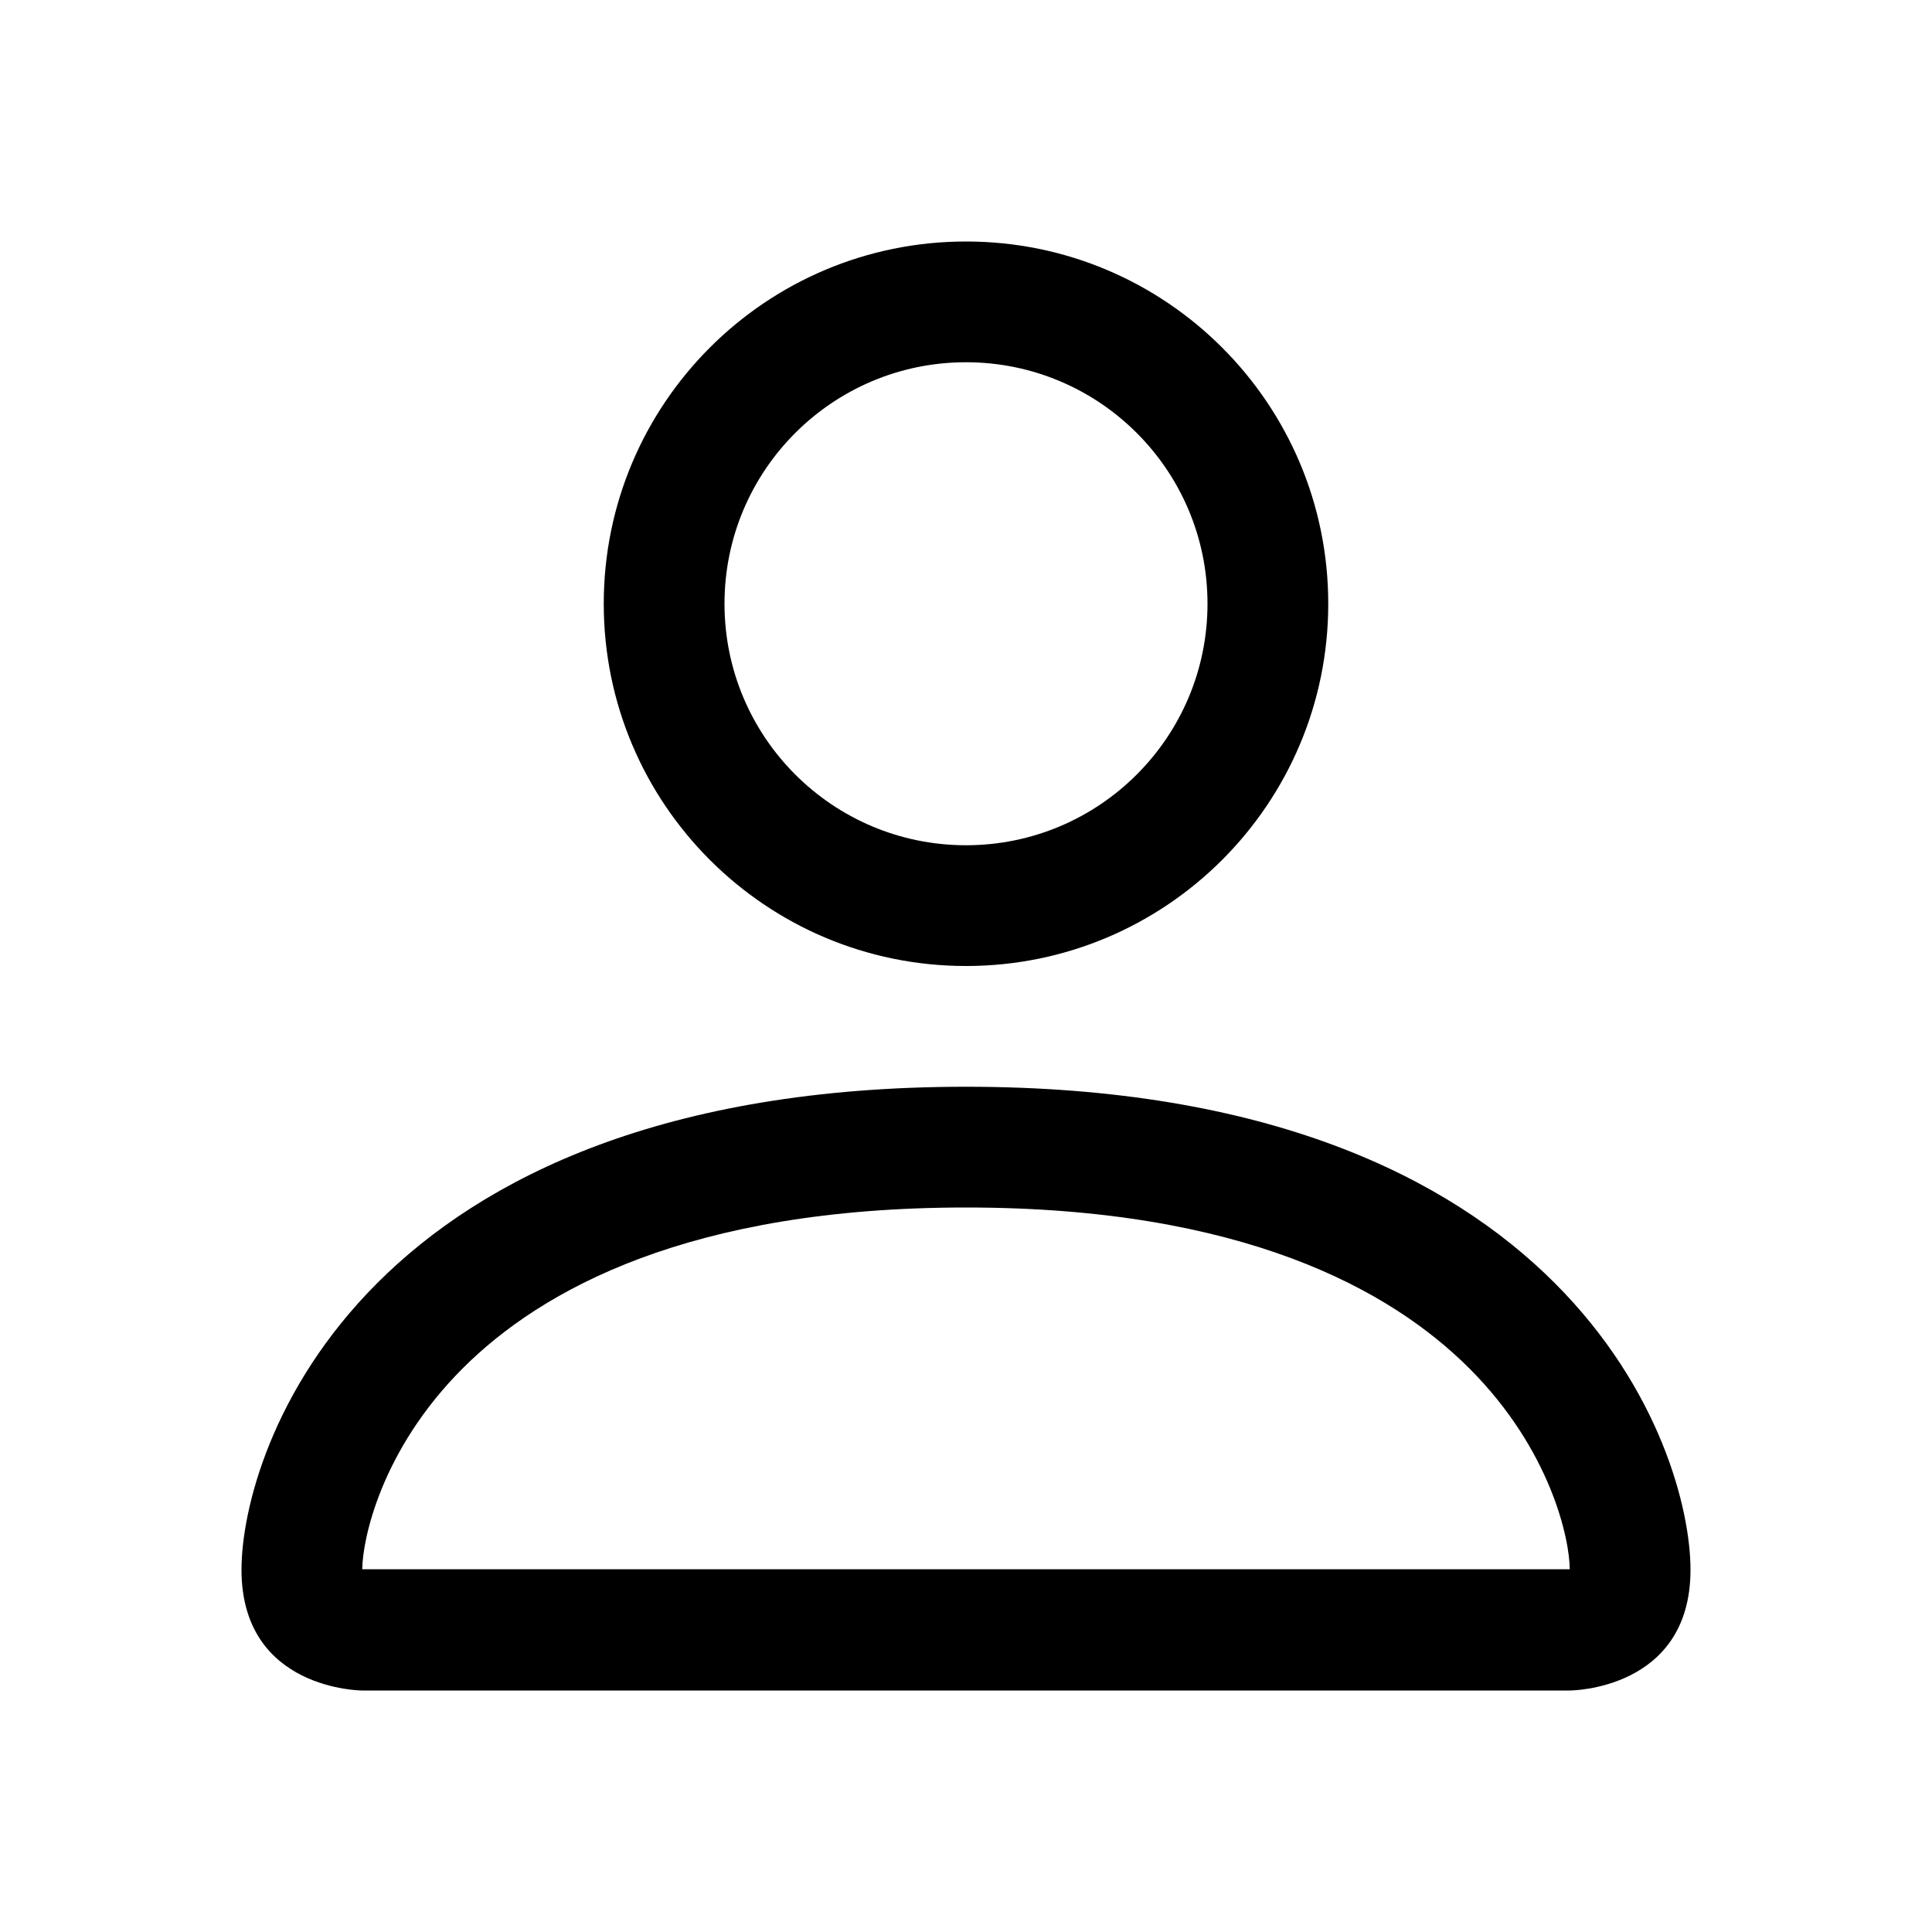
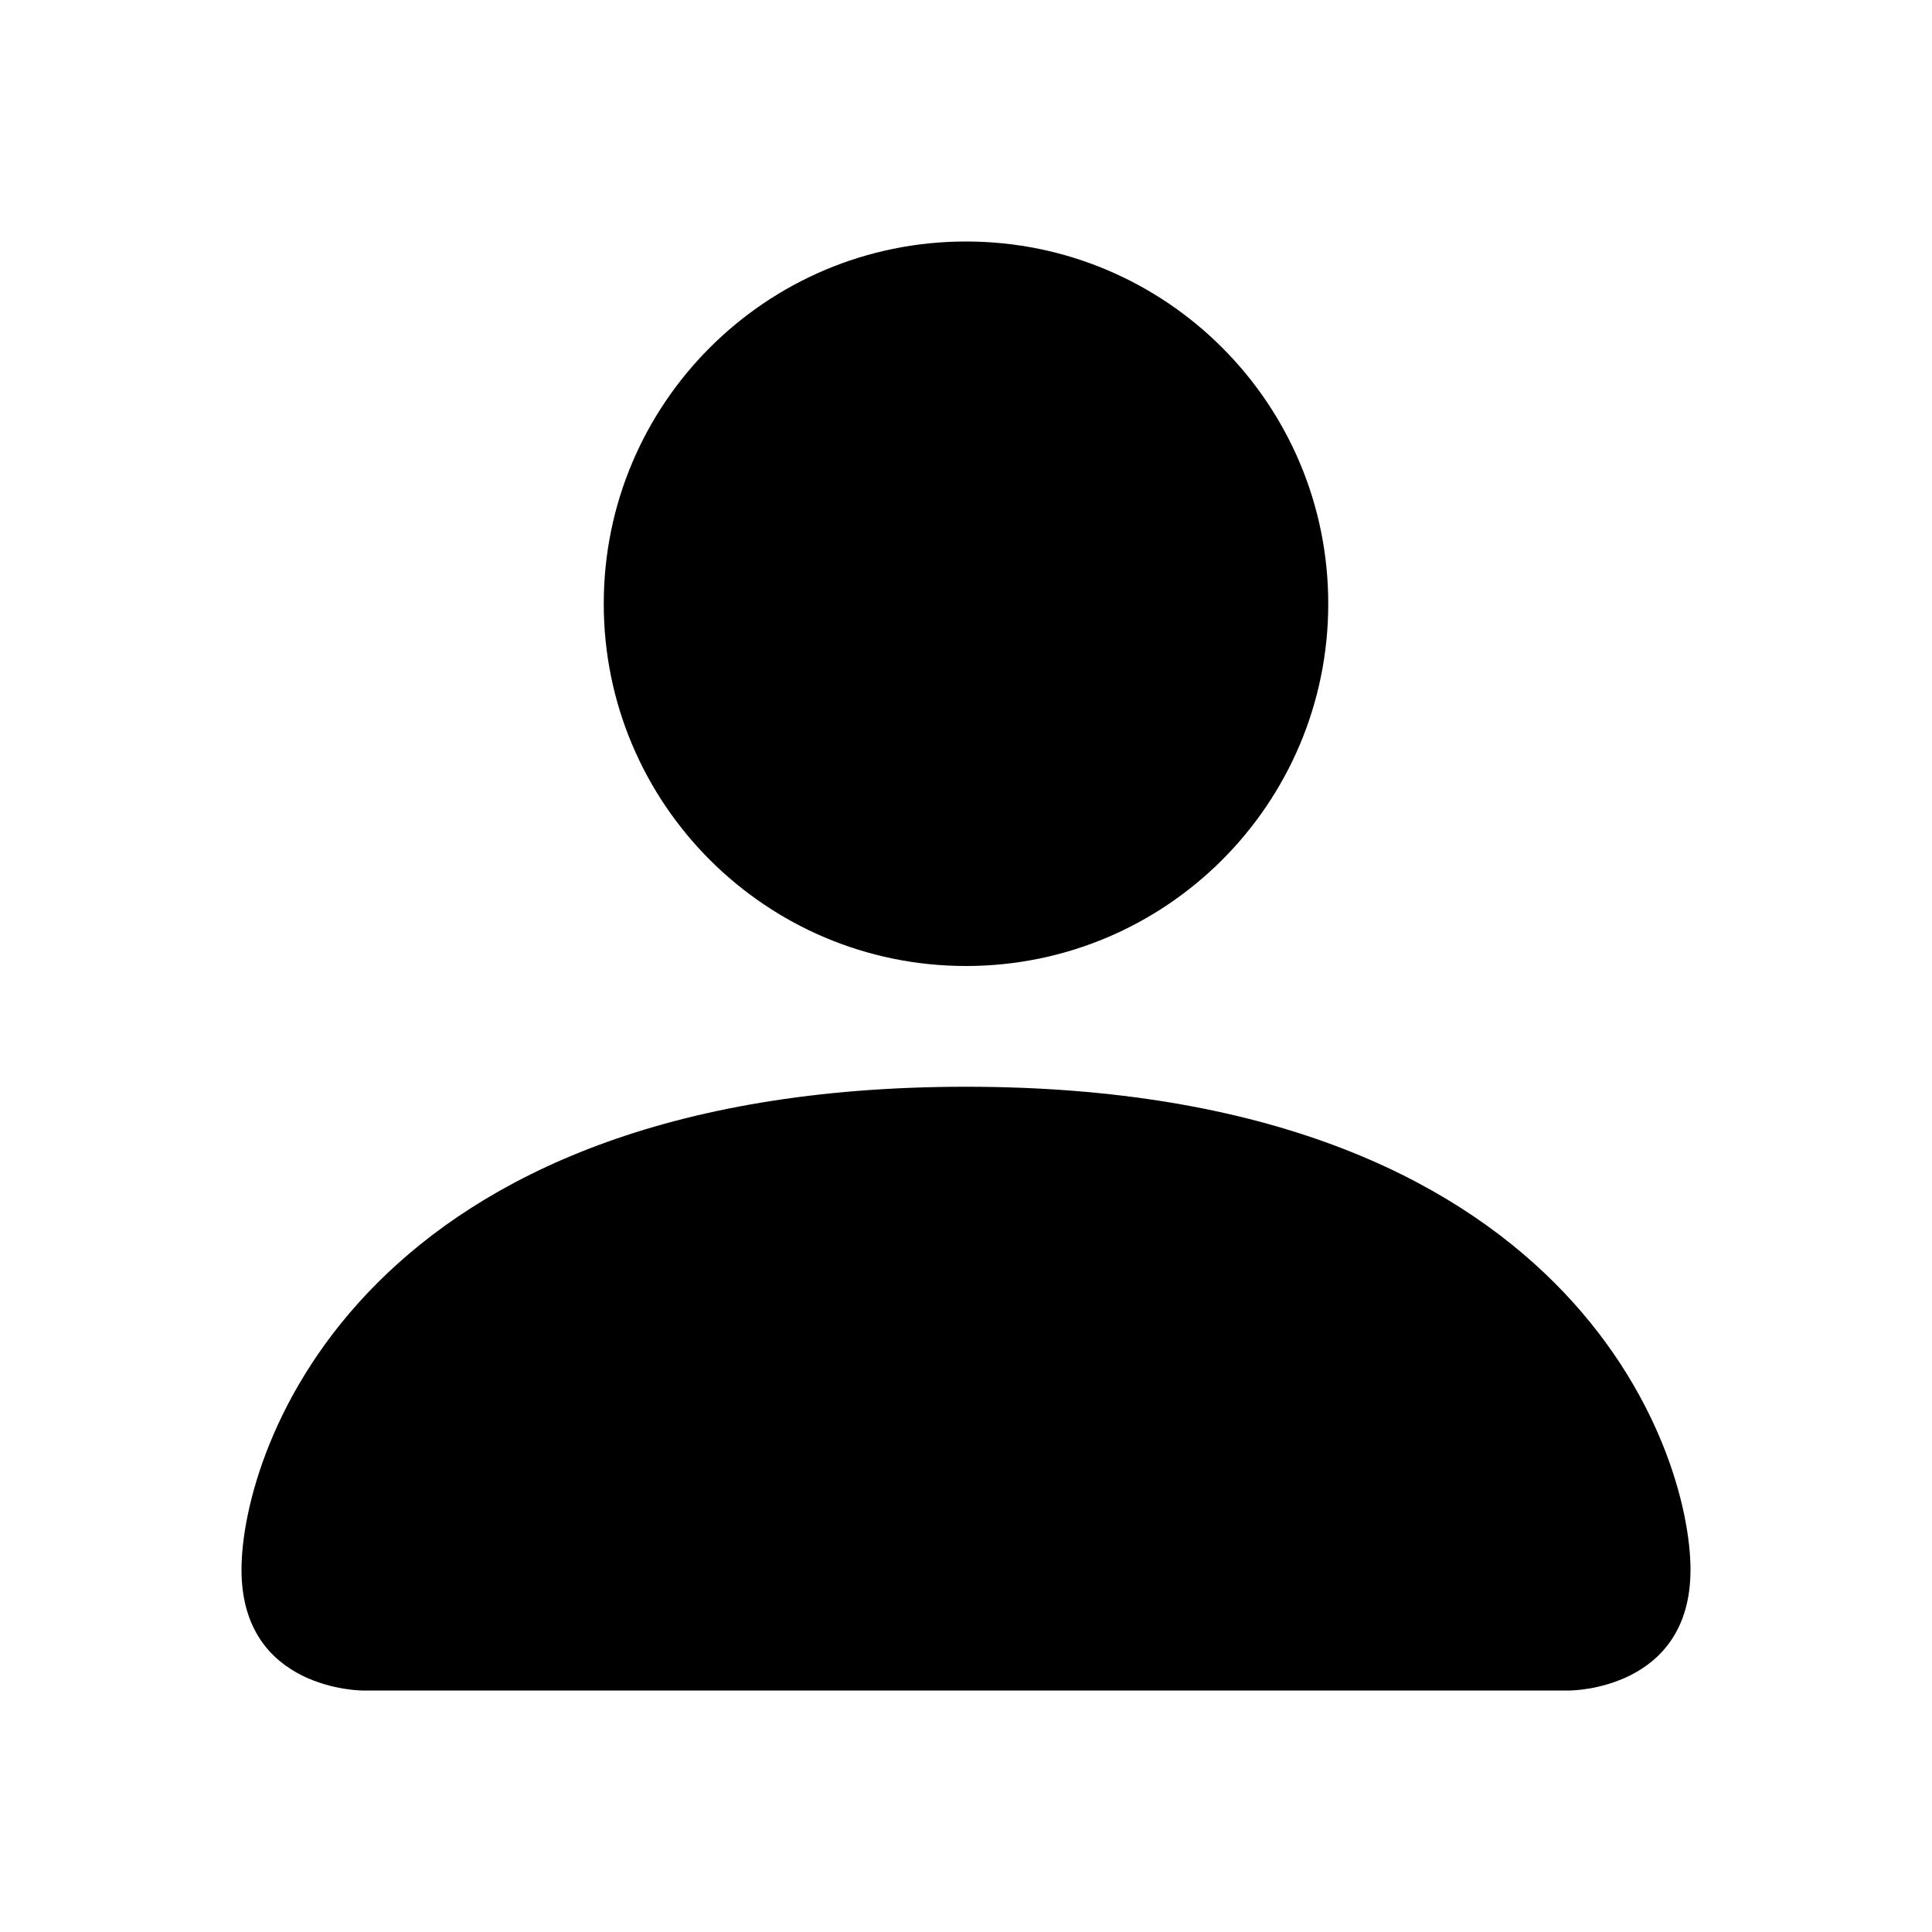
- <svg xmlns="http://www.w3.org/2000/svg" width="16" height="16" fill="currentColor" class="bi bi-person" viewBox="0 0 16 16">
-   <path d="M8 8a3 3 0 1 0 0-6 3 3 0 0 0 0 6Zm2-3a2 2 0 1 1-4 0 2 2 0 0 1 4 0Zm4 8c0 1-1 1-1 1H3s-1 0-1-1 1-4 6-4 6 3 6 4Zm-1-.004c-.001-.246-.154-.986-.832-1.664C11.516 10.68 10.289 10 8 10c-2.29 0-3.516.68-4.168 1.332-.678.678-.83 1.418-.832 1.664h10Z" />
+ <svg xmlns="http://www.w3.org/2000/svg" width="16" height="16" fill="currentColor" class="bi bi-person-fill" viewBox="0 0 16 16">
+   <path d="M3 14s-1 0-1-1 1-4 6-4 6 3 6 4-1 1-1 1H3Zm5-6a3 3 0 1 0 0-6 3 3 0 0 0 0 6Z" />
</svg>
